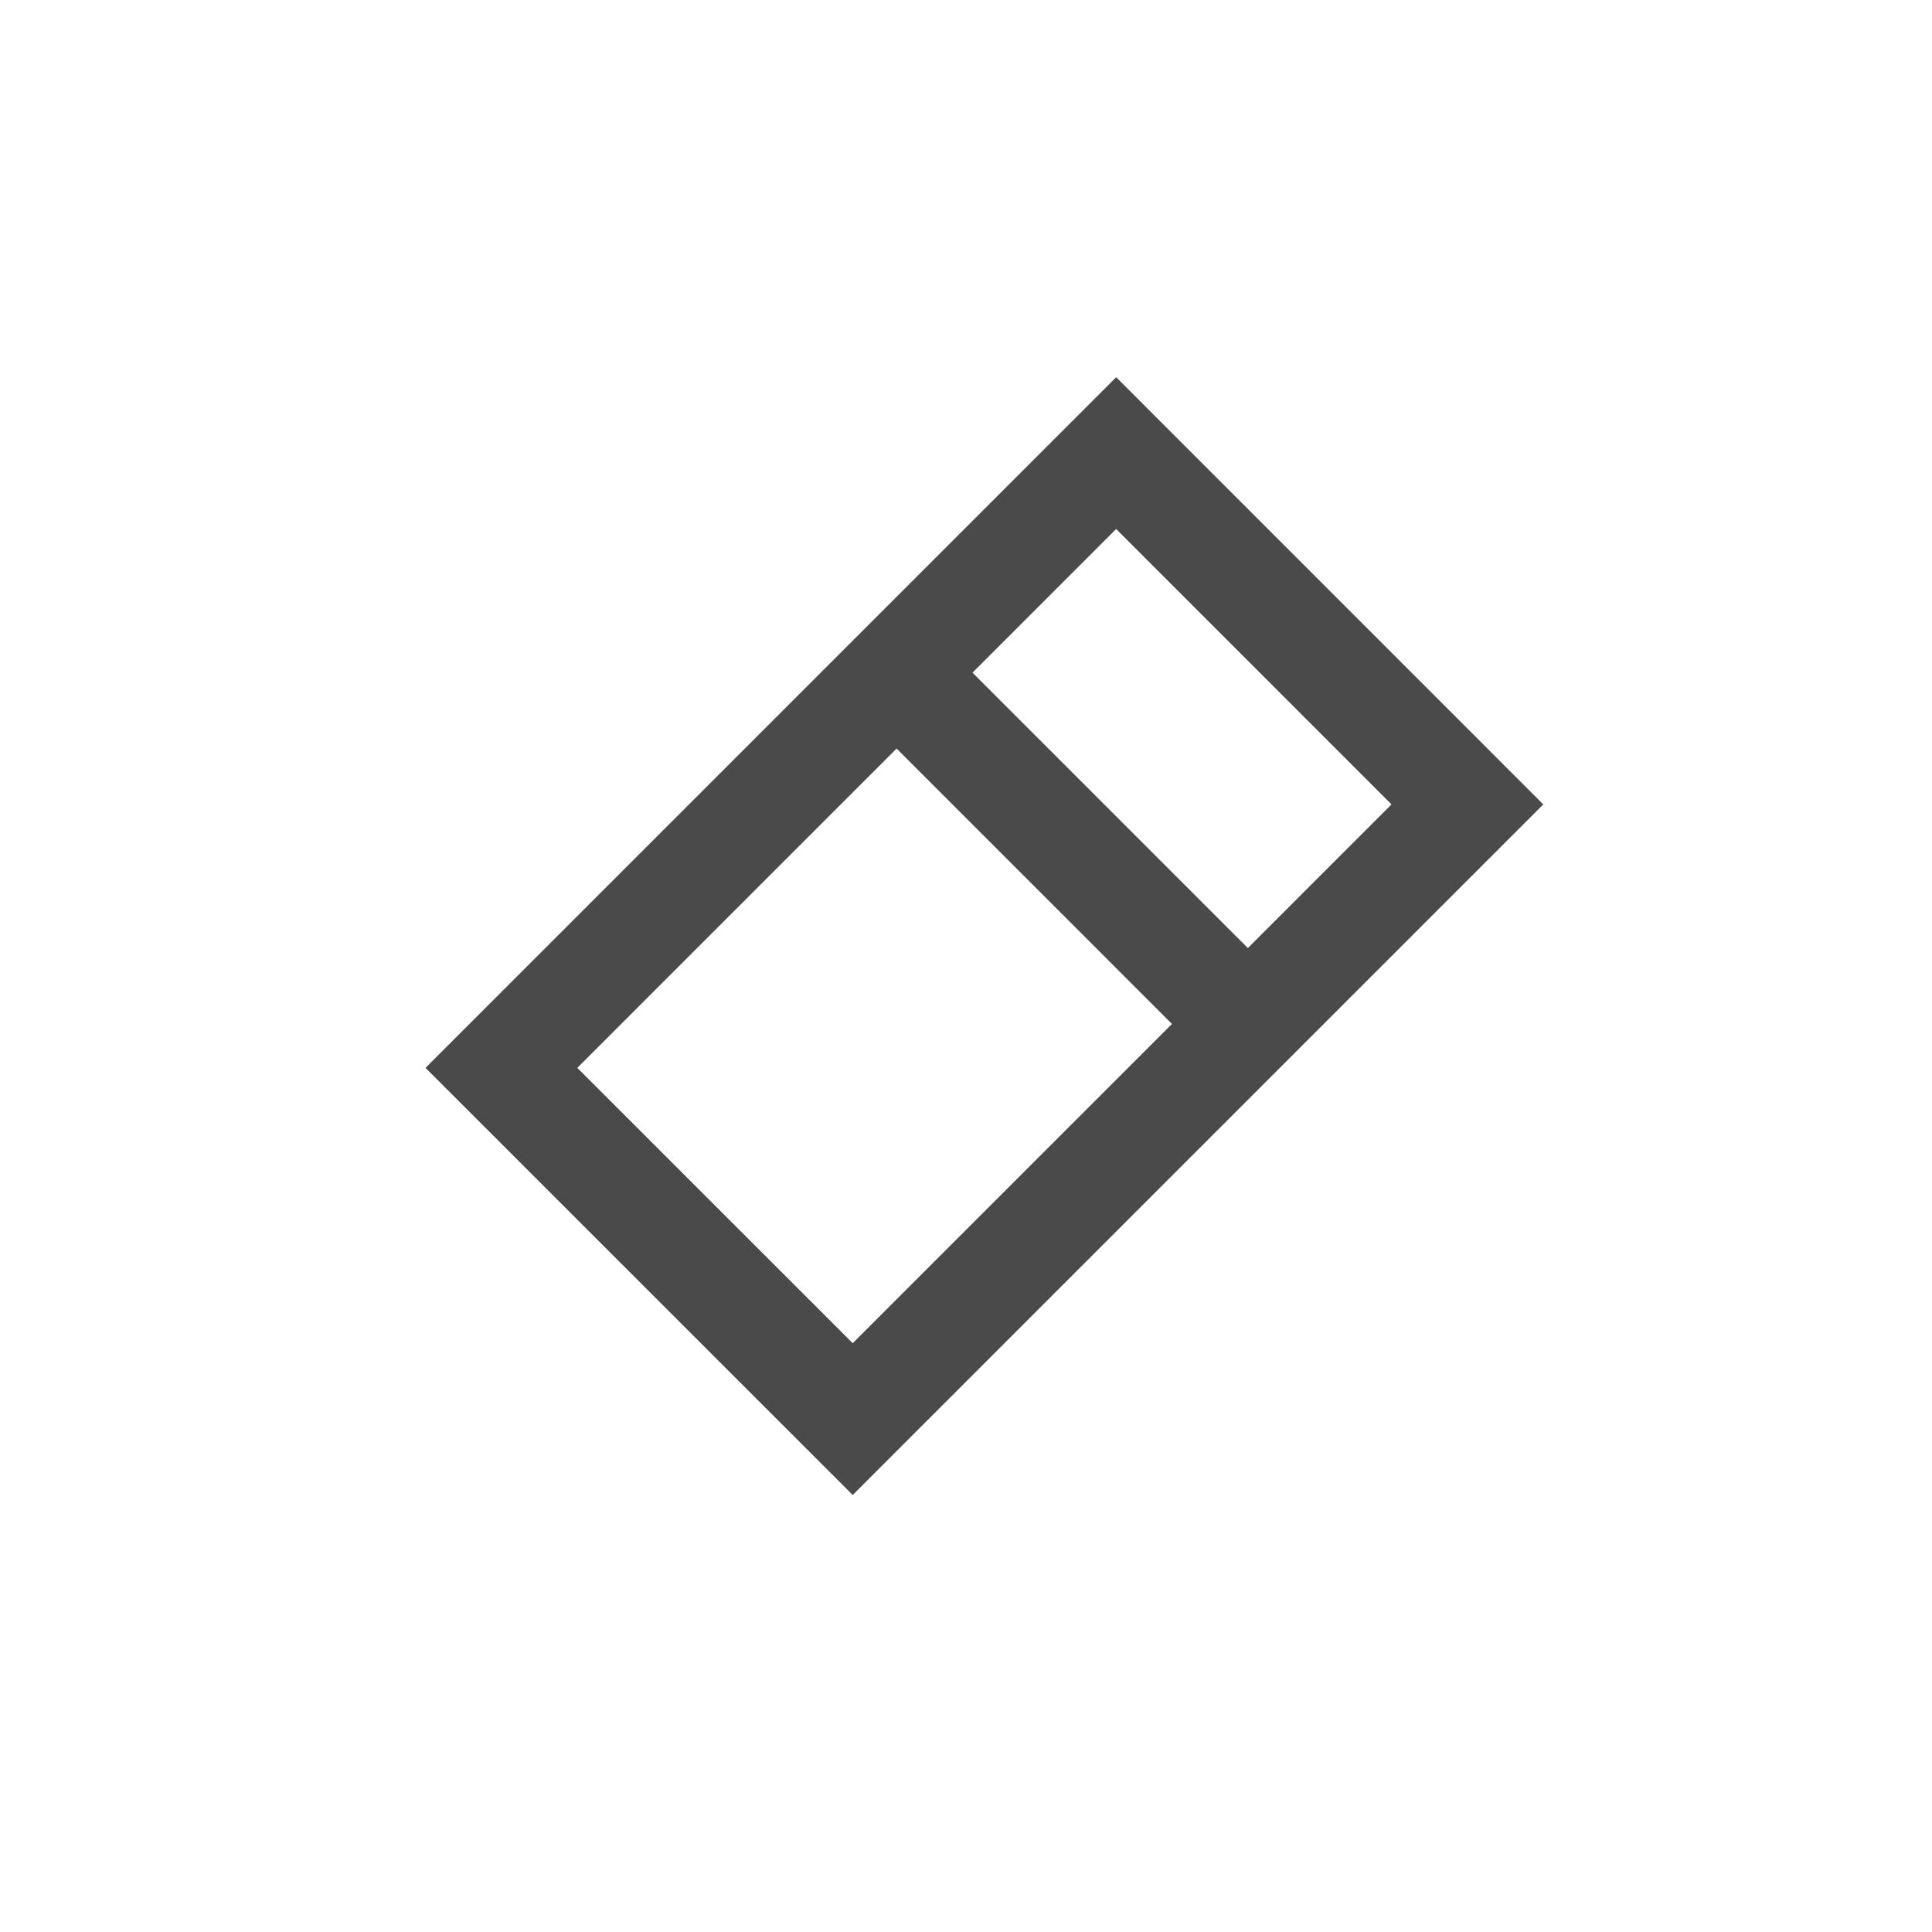
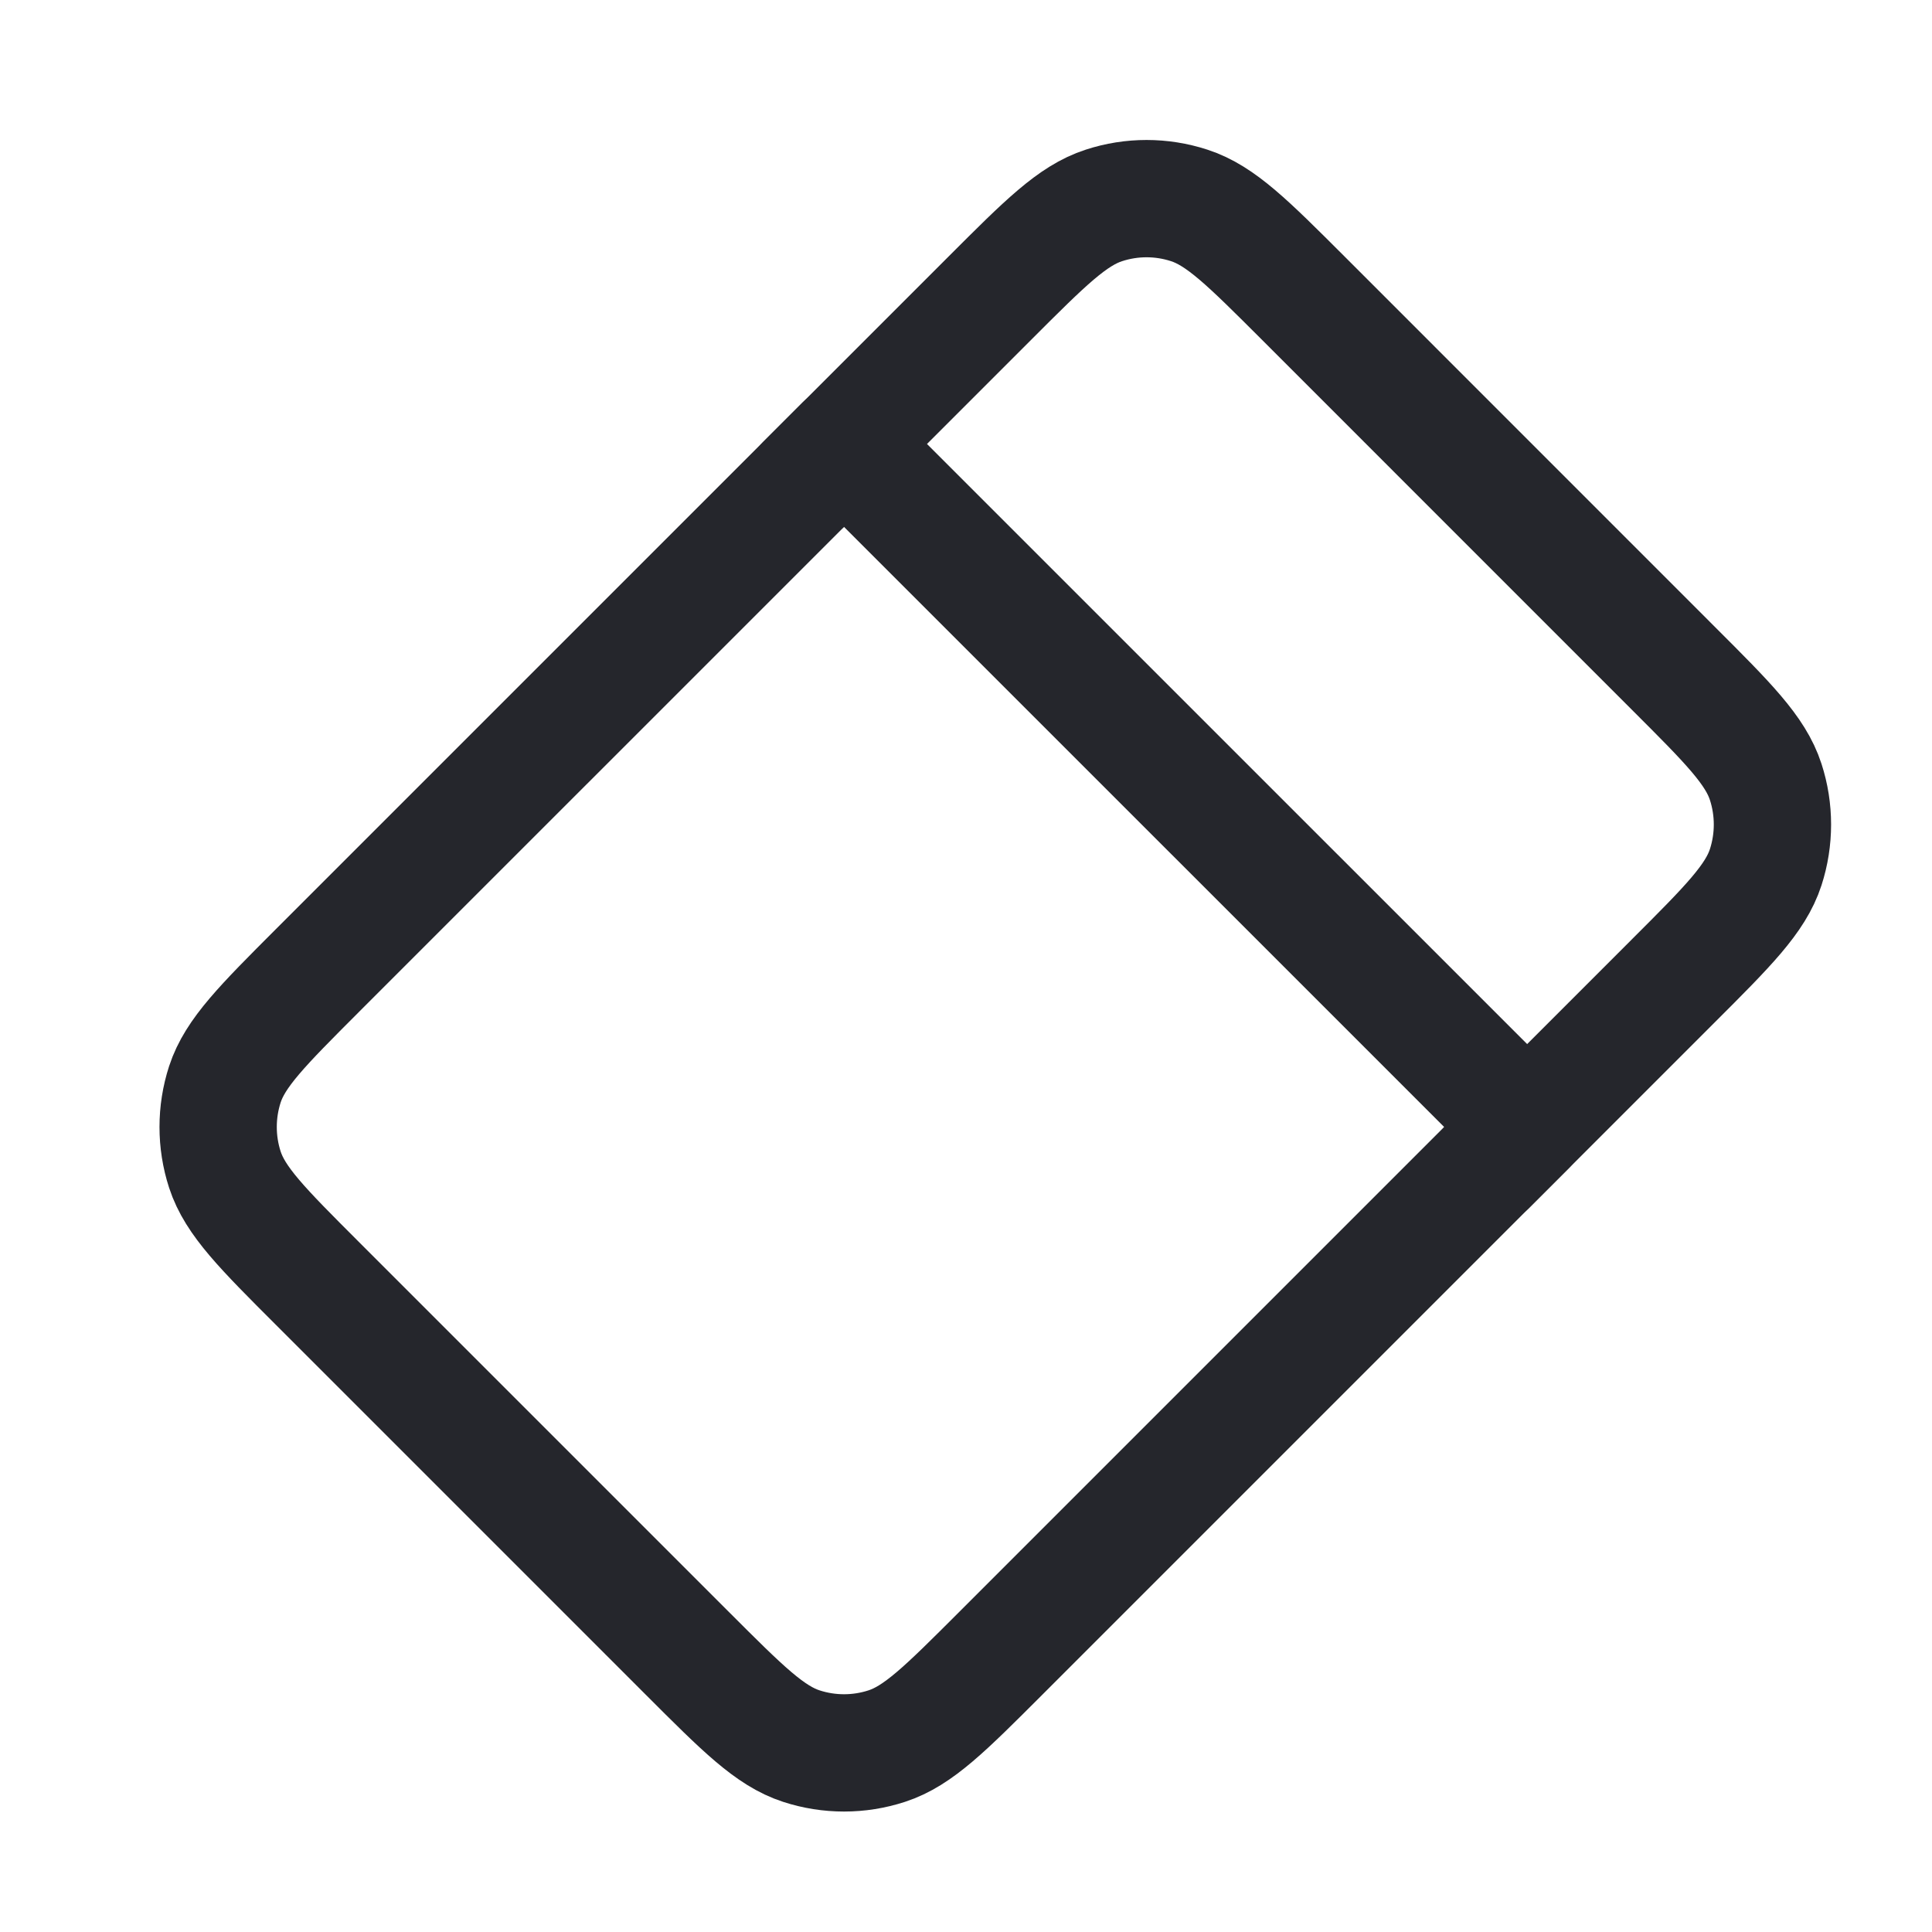
- <svg xmlns="http://www.w3.org/2000/svg" width="36" height="36" viewBox="0 0 36 36" fill="none">
-   <path d="M16.707 12.534L9.343 19.898L15.889 26.443L23.252 19.08M16.707 12.534L23.252 19.08M16.707 12.534L20.798 8.443L27.343 14.989L23.252 19.08" stroke="#4A4A4A" stroke-width="2" />
+ <svg xmlns="http://www.w3.org/2000/svg" width="28" height="28" viewBox="0 0 28 28" fill="none">
+   <path d="M4.596 18.596C3.804 17.804 3.408 17.408 3.259 16.951C3.129 16.55 3.129 16.117 3.259 15.715C3.408 15.259 3.804 14.863 4.596 14.07L12.232 6.434L22.132 16.333L14.495 23.97C13.703 24.762 13.307 25.158 12.851 25.306C12.449 25.437 12.016 25.437 11.614 25.306C11.158 25.158 10.762 24.762 9.97 23.97L4.596 18.596Z" stroke="#25262C" stroke-width="1.7" stroke-linecap="round" stroke-linejoin="round" />
+   <path d="M11.667 7L14.354 4.313C15.146 3.521 15.542 3.125 15.999 2.977C16.4 2.846 16.833 2.846 17.235 2.977C17.691 3.125 18.087 3.521 18.88 4.313L24.253 9.687C25.046 10.479 25.442 10.875 25.59 11.332C25.72 11.733 25.72 12.166 25.59 12.568C25.442 13.024 25.046 13.421 24.253 14.213L21.567 16.899" stroke="#25262C" stroke-width="1.7" stroke-linecap="round" stroke-linejoin="round" />
</svg>
